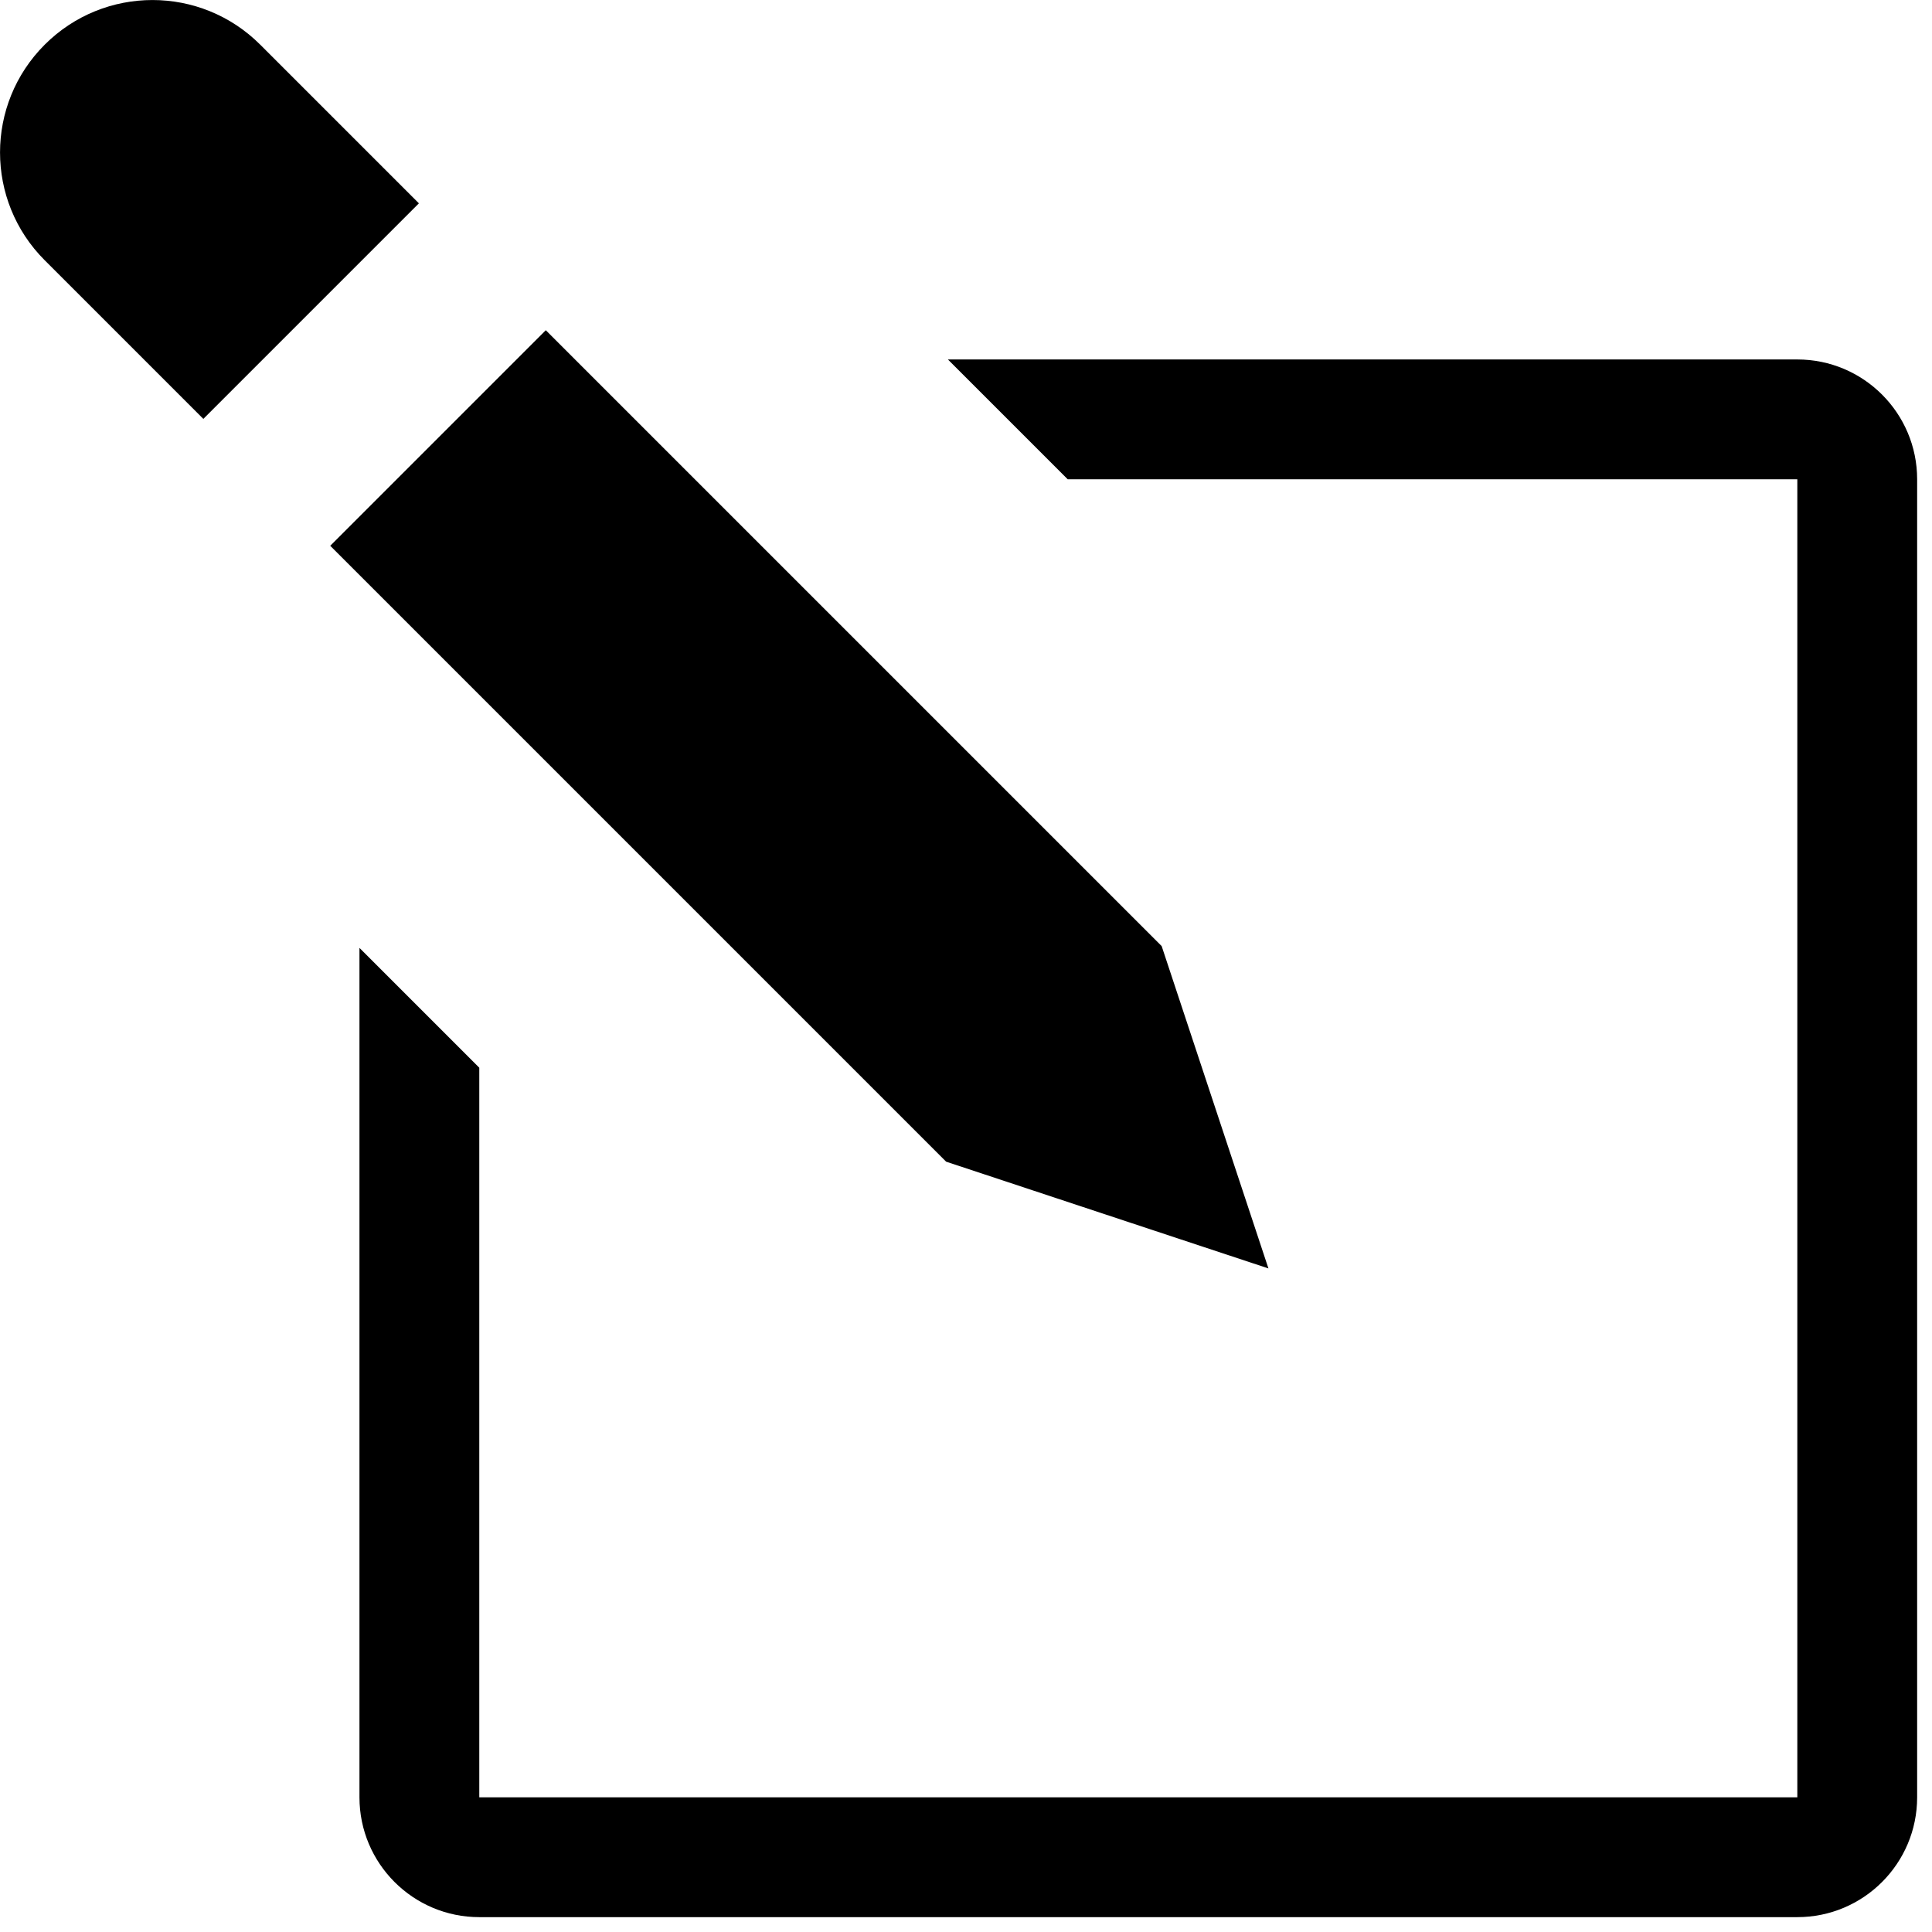
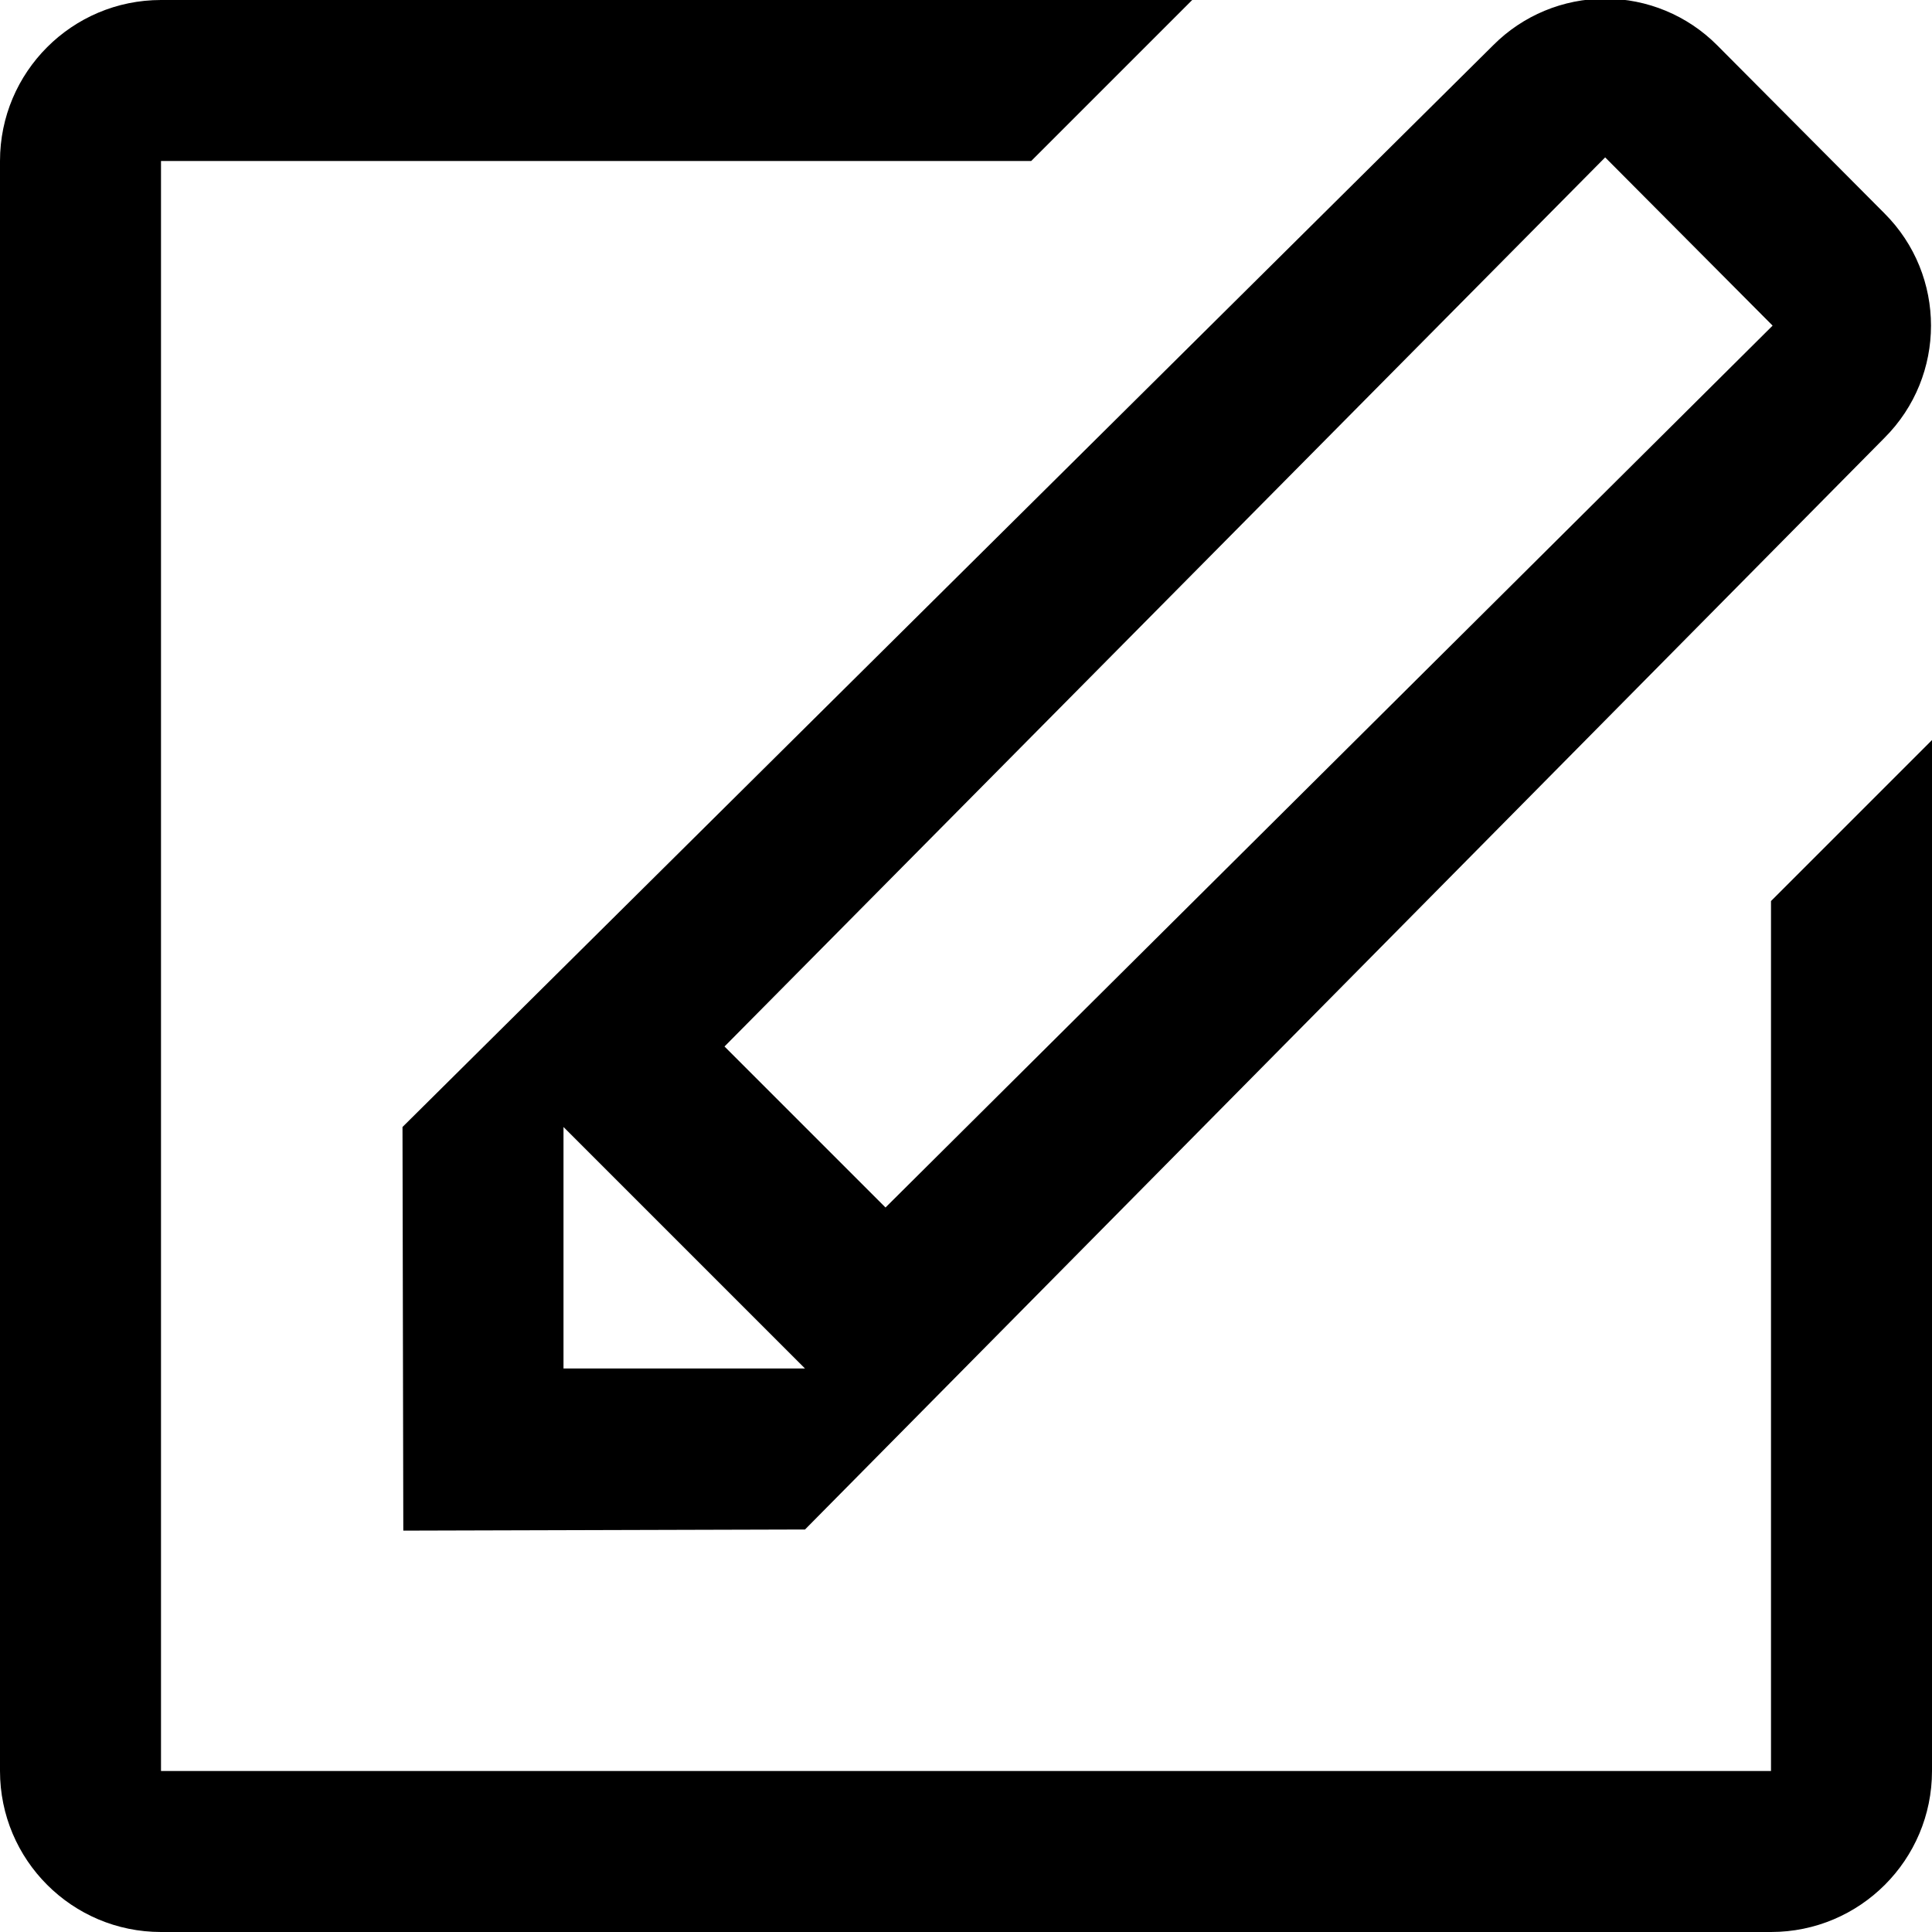
- <svg xmlns="http://www.w3.org/2000/svg" width="32.248" height="32.248" viewBox="0 0 32.248 32.248" fill="#000000">
-   <g>
-     <path d="M 21.172,21.172L 19.39,15.792L 9.11,5.512L 5.512,9.11L 15.792,19.39 zM 0.746,0.746c-0.994,0.994-0.994,2.604,0,3.598l 2.648,2.648l 3.598-3.598L 4.344,0.746 C 3.35-0.248, 1.74-0.248, 0.746,0.746zM 30,6L 15.822,6 l 2,2L 30,8 l0,22 L 8,30 L 8,17.822 l-2-2L 6,30 c0,1.104, 0.896,2, 2,2l 22,0 c 1.104,0, 2-0.896, 2-2L 32,8 C 32,6.896, 31.104,6, 30,6z" />
-   </g>
+ <svg xmlns="http://www.w3.org/2000/svg" width="24" height="24" viewBox="0 0 24 24">
+   <defs>
+     <style>
+       .cls-1 {
+         fill-rule: evenodd;
+       }
+     </style>
+   </defs>
+   <path id="write" class="cls-1" d="M1450,216h-20a2,2,0,0,1-2-2V194a2,2,0,0,1,2-2h12.81l-2,2H1430v20h20V203.193l2-2V214A2,2,0,0,1,1450,216Zm-12-5-4.99.014L1433,206l13.55-13.439a1.962,1.962,0,0,1,2.78,0l2.08,2.09a1.971,1.971,0,0,1,0,2.788Zm-3-2h3l-3-3v3Zm12.94-15.045L1437,205l2,2,11.02-10.955Z" transform="translate(-1428 -192)" />
</svg>
